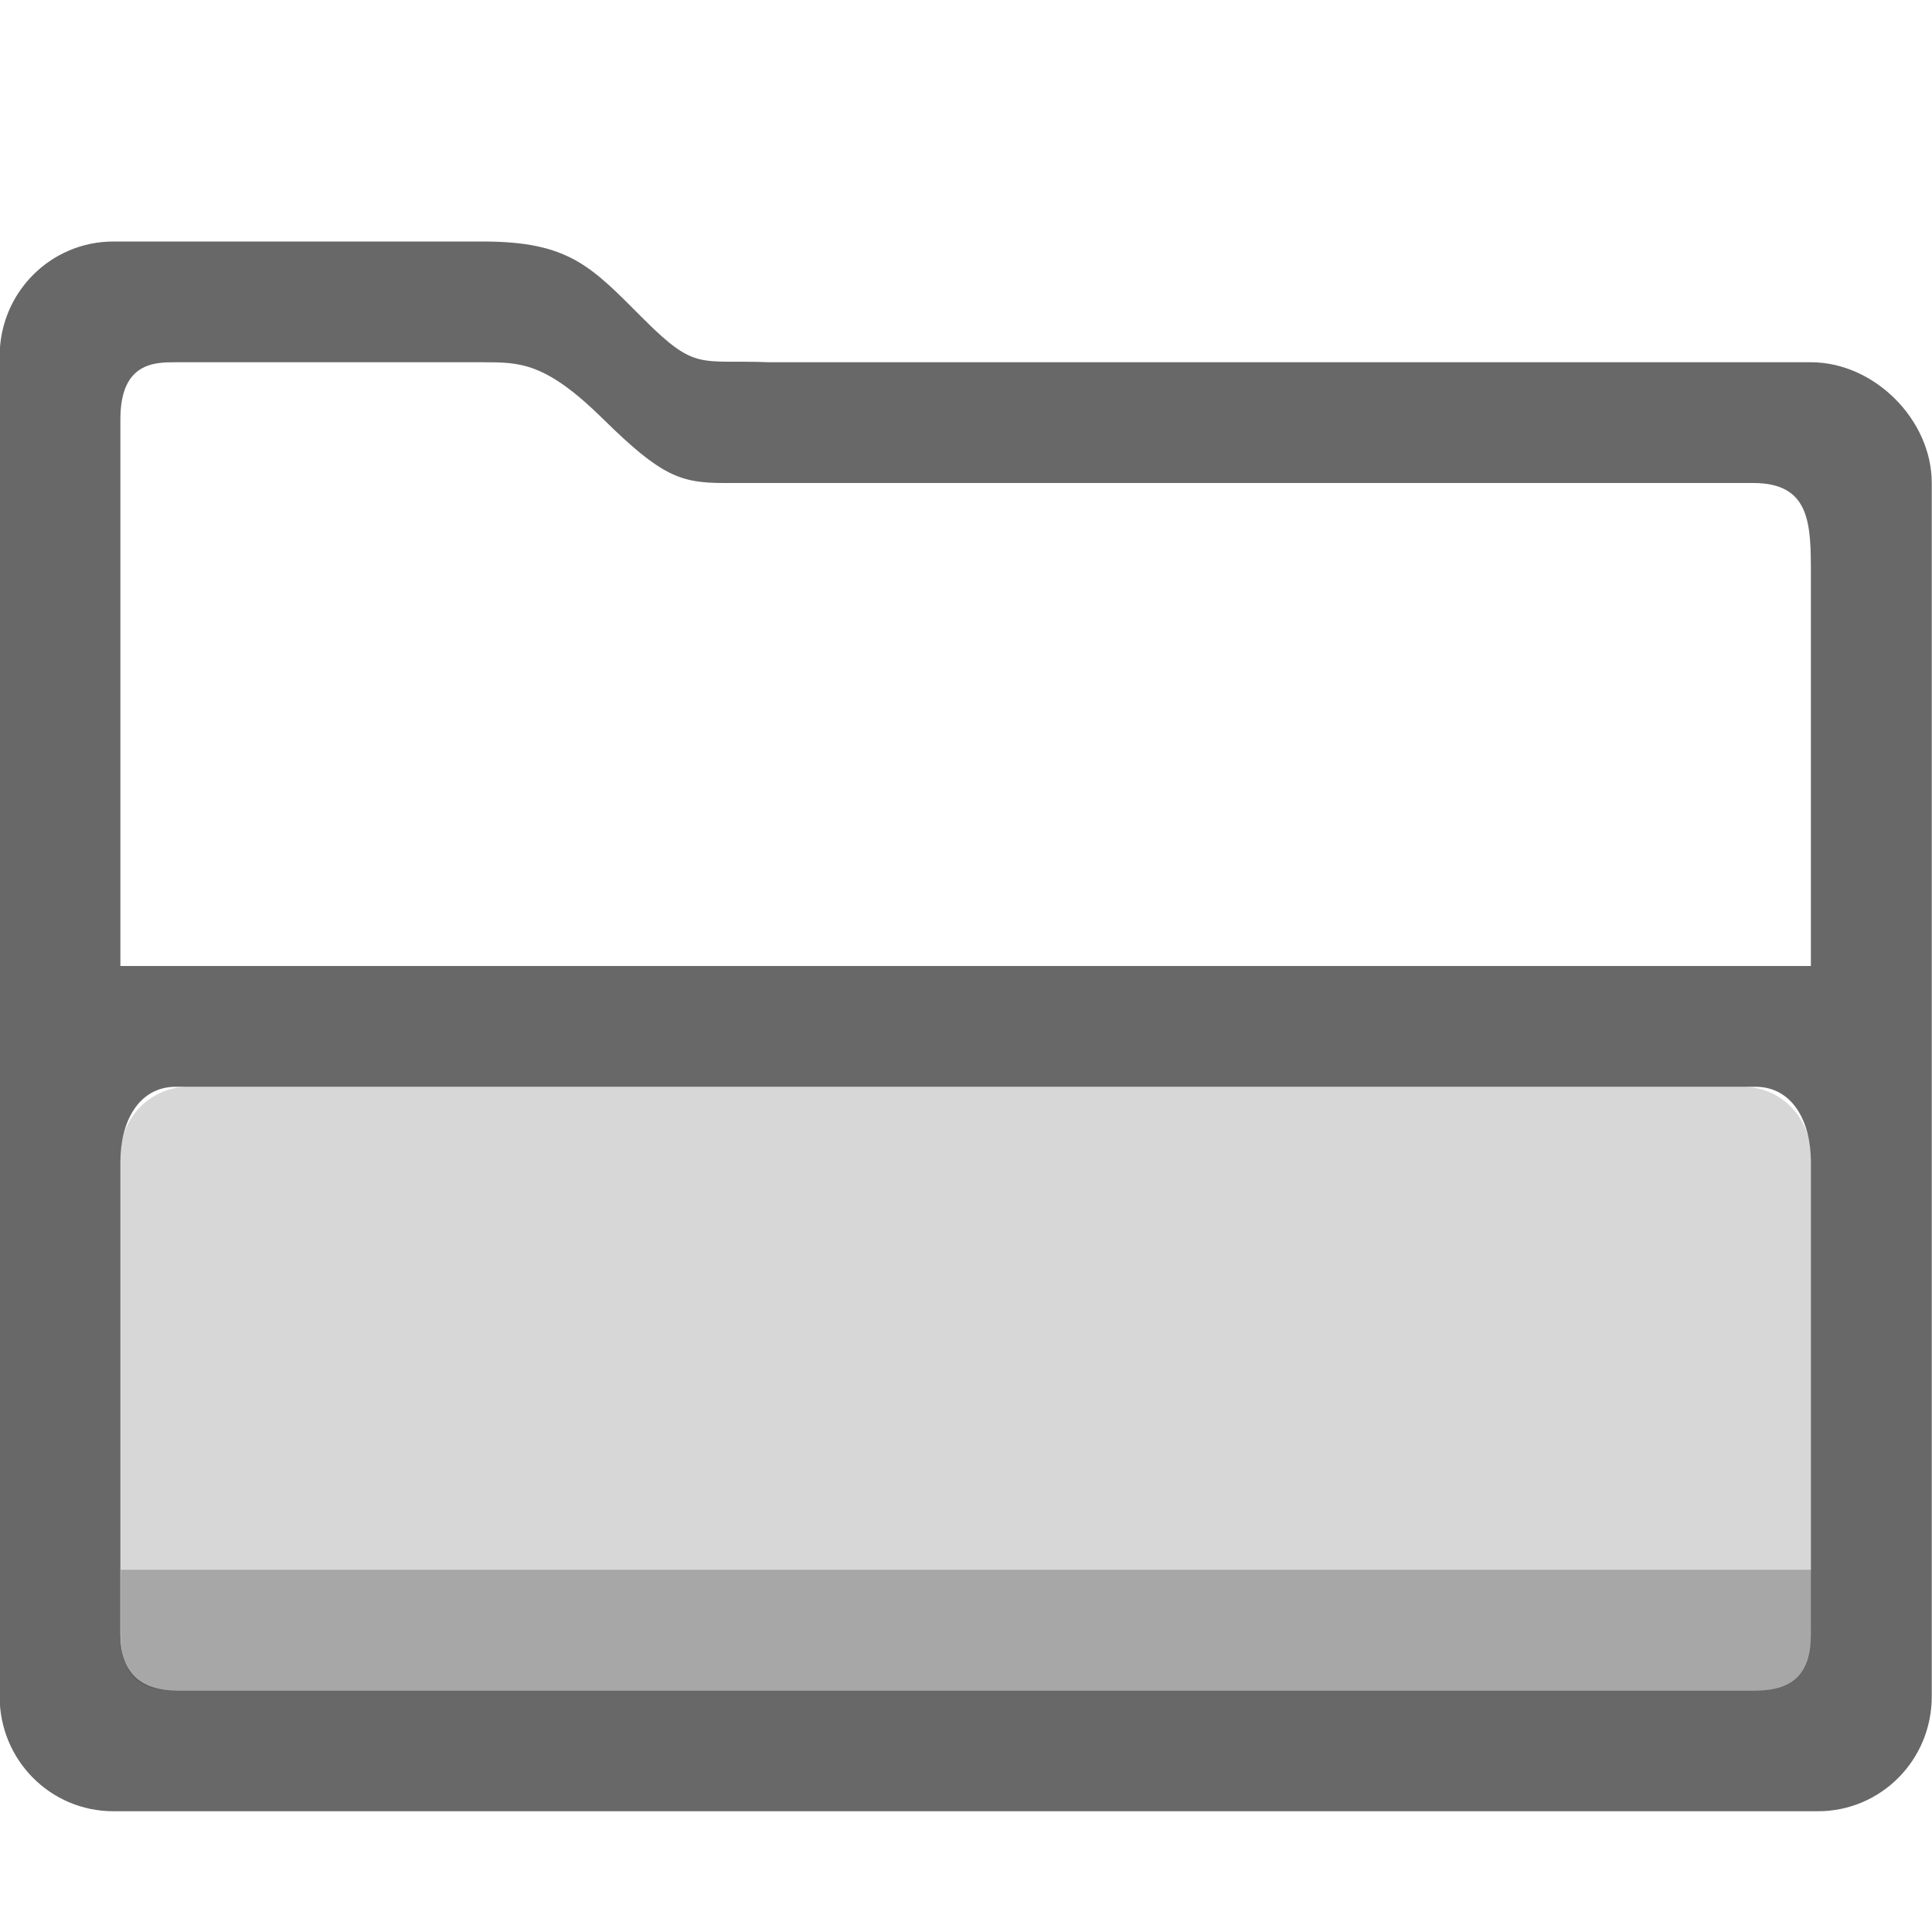
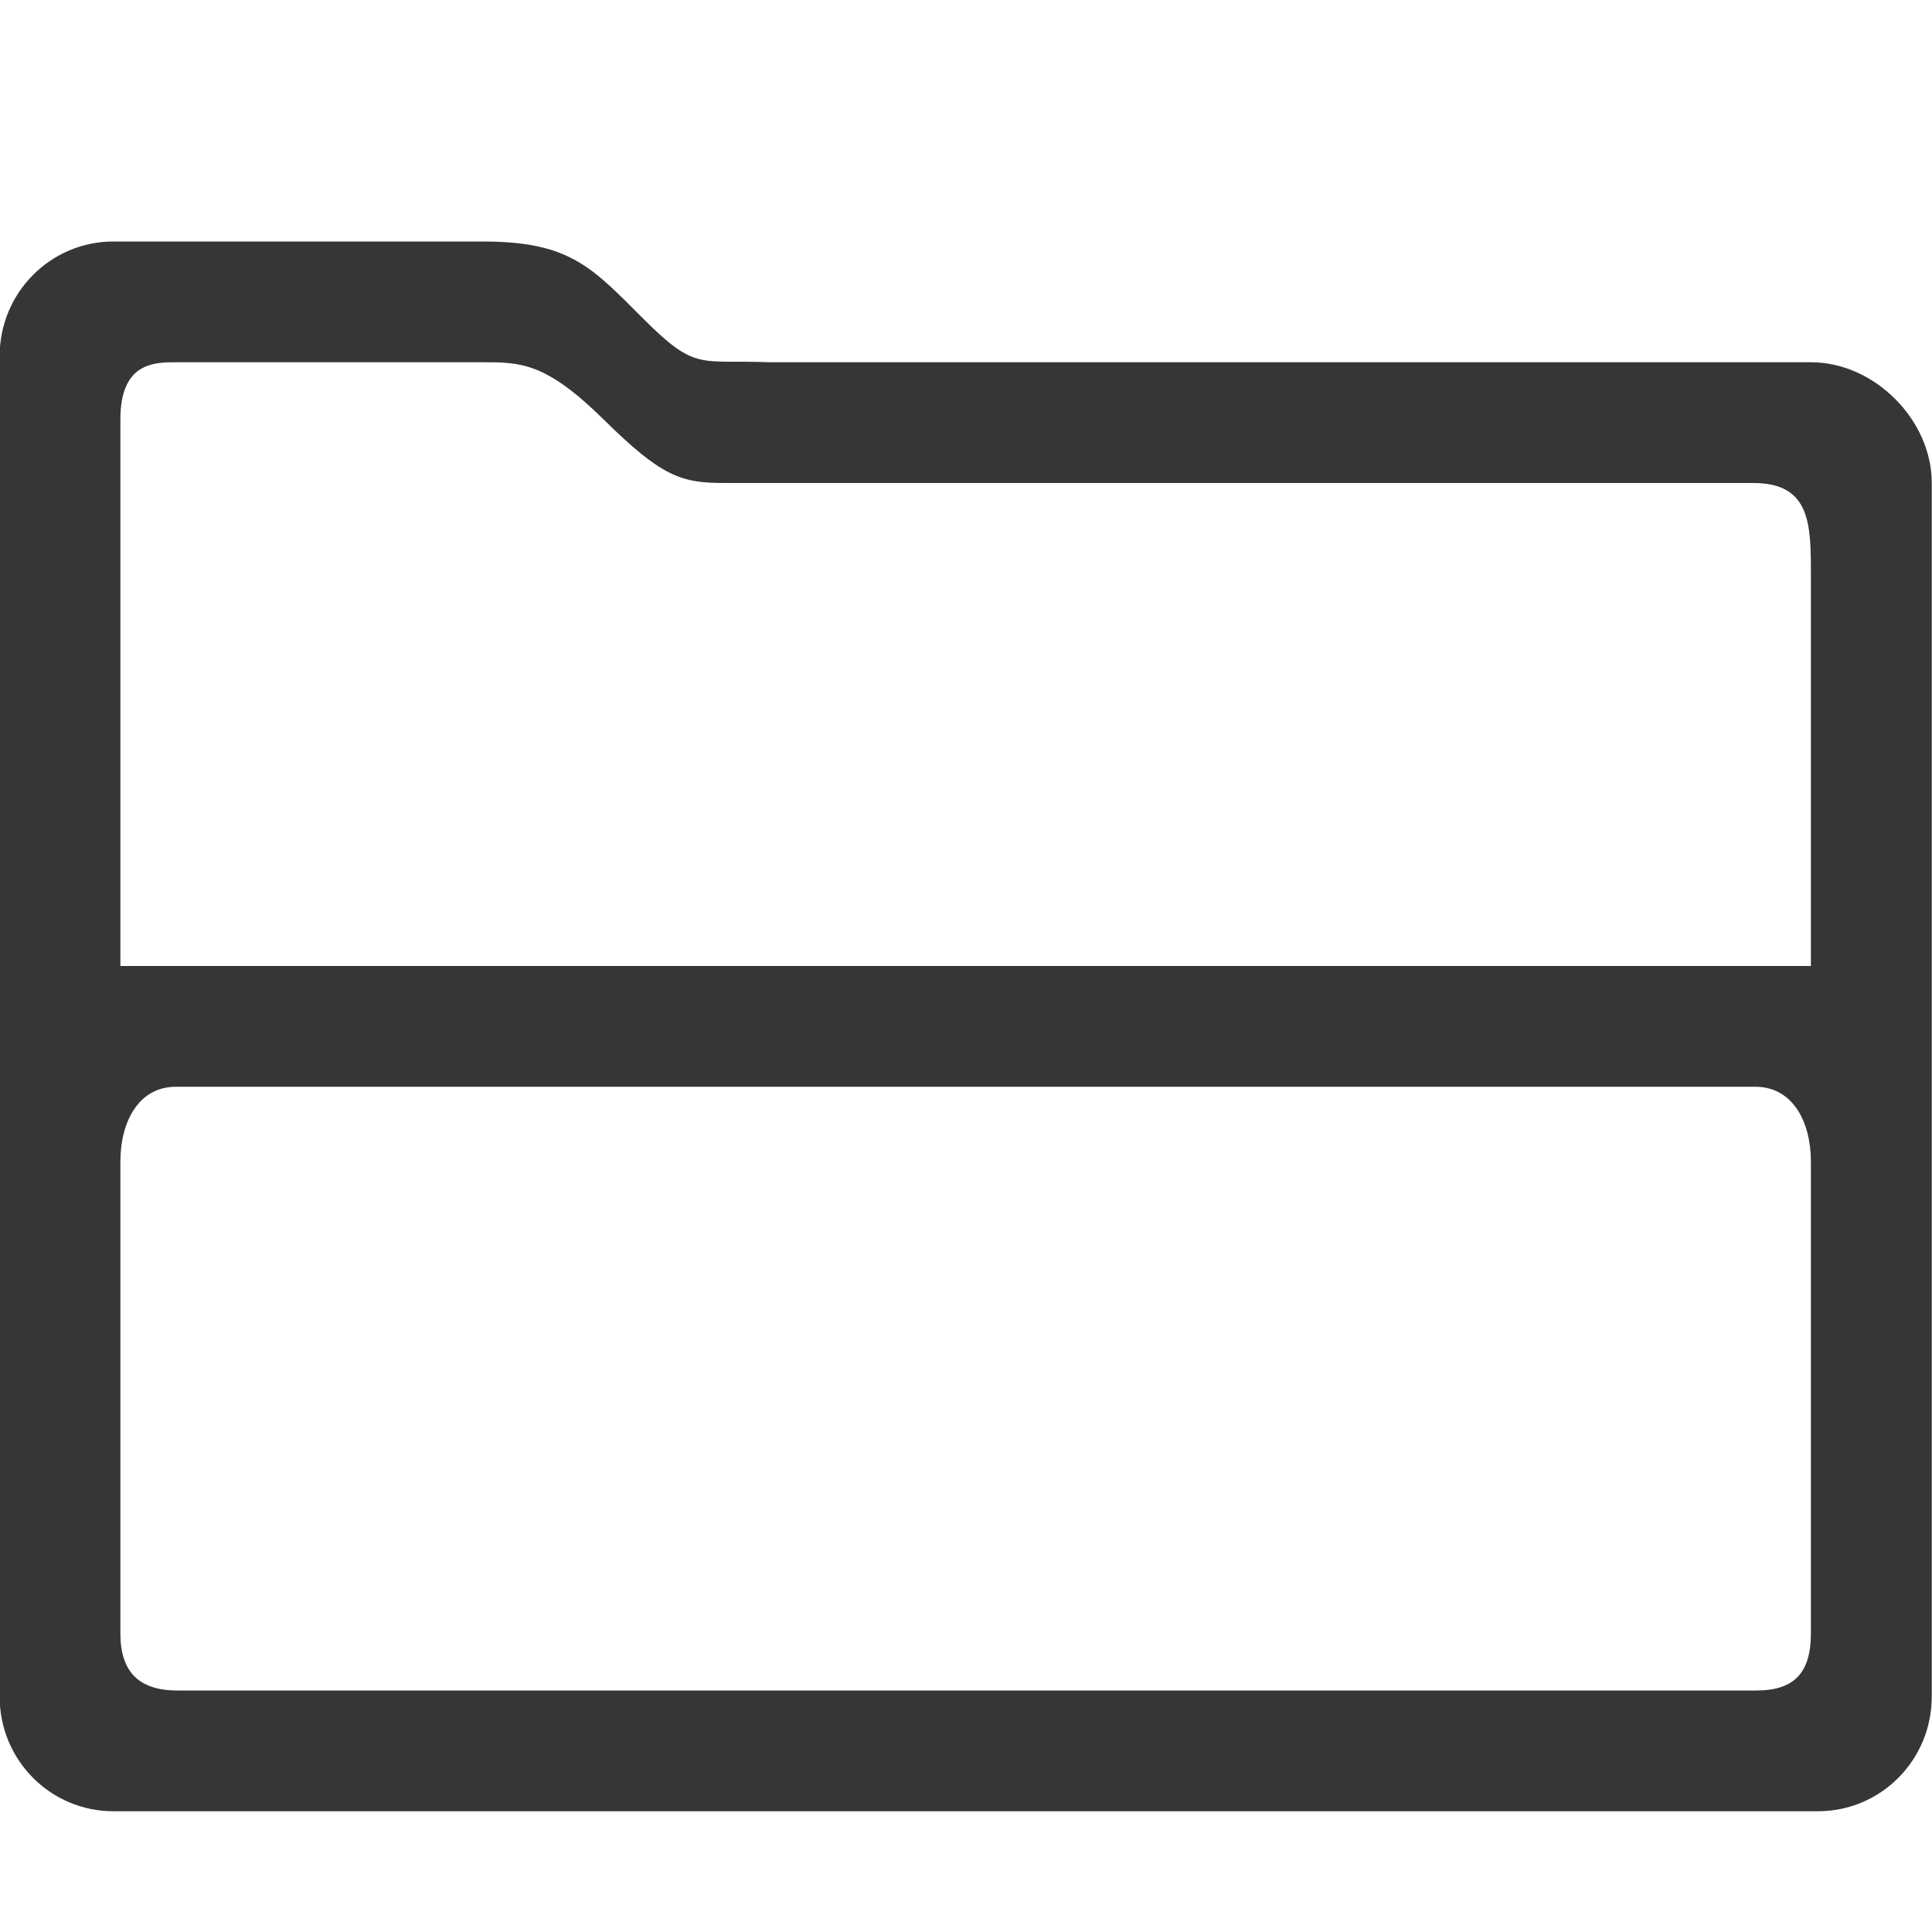
- <svg xmlns="http://www.w3.org/2000/svg" width="16" height="16" viewBox="0 0 16 16">
+ <svg xmlns="http://www.w3.org/2000/svg" width="16" height="16" version="1.1" viewBox="0 0 16 16">
  <defs>
-     <style id="current-color-scheme" type="text/css">
-    .ColorScheme-Text { color:#363636; } .ColorScheme-Highlight { color:#5294e2; }
-   </style>
+     <style id="current-color-scheme" type="text/css">.ColorScheme-Text { color:#363636; } .ColorScheme-Highlight { color:#5294e2; }</style>
  </defs>
-   <g transform="translate(-442,-176)">
-     <g style="fill:currentColor" class="ColorScheme-Text">
-       <path d="m442.94 178c-0.522 0-0.943 0.424-0.943 0.95v11.1c0 0.526 0.42 0.95 0.943 0.95h14.115c0.522 0 0.943-0.424 0.943-0.95v-10.05c0-0.526-0.478-1-1-1h-8.626c-0.58-0.023-0.606 0.077-1.041-0.357-0.434-0.434-0.613-0.643-1.334-0.643zm0.518 1h2.539c0.312 0 0.521 0 1 0.472s0.639 0.528 1 0.528h8.523c0.477 0 0.477 0.346 0.477 0.759v3.241h-14v-4.528c0-0.472 0.284-0.472 0.461-0.472zm0 6h13.078c0.317 0 0.461 0.3 0.461 0.619v3.909c0 0.319-0.133 0.472-0.45 0.472h-13.078c-0.317 0-0.472-0.153-0.472-0.472v-3.909c0-0.319 0.144-0.619 0.461-0.619z" opacity=".75" />
-       <path d="m443.56 185h12.874c0.312 0 0.563 0.255 0.563 0.572v3.939c0 0.317-0.119 0.489-0.431 0.489h-13.143c-0.312 0-0.426-0.165-0.426-0.482v-3.946c0-0.317 0.251-0.572 0.563-0.572z" fill-opacity="1" opacity=".2" />
-       <path d="m443 189v0.528c0 0.356 0.169 0.472 0.481 0.472h13.073c0.312 0 0.446-0.139 0.446-0.495v-0.505z" opacity=".3" />
-     </g>
+   <g class="ColorScheme-Text" transform="translate(-442,-176)" fill="currentColor">
+     <path d="m442.94 178c-0.522 0-0.943 0.424-0.943 0.95v11.1c0 0.526 0.42 0.95 0.943 0.95h14.115c0.522 0 0.943-0.424 0.943-0.95v-10.05c0-0.526-0.478-1-1-1h-8.626c-0.58-0.023-0.606 0.077-1.041-0.357-0.434-0.434-0.613-0.643-1.334-0.643zm0.518 1h2.539c0.312 0 0.521 0 1 0.472s0.639 0.528 1 0.528h8.523c0.477 0 0.477 0.346 0.477 0.759v3.241h-14v-4.528c0-0.472 0.284-0.472 0.461-0.472zm0 6h13.078c0.317 0 0.461 0.3 0.461 0.619v3.909c0 0.319-0.133 0.472-0.45 0.472h-13.078c-0.317 0-0.472-0.153-0.472-0.472v-3.909c0-0.319 0.144-0.619 0.461-0.619z" />
  </g>
</svg>
